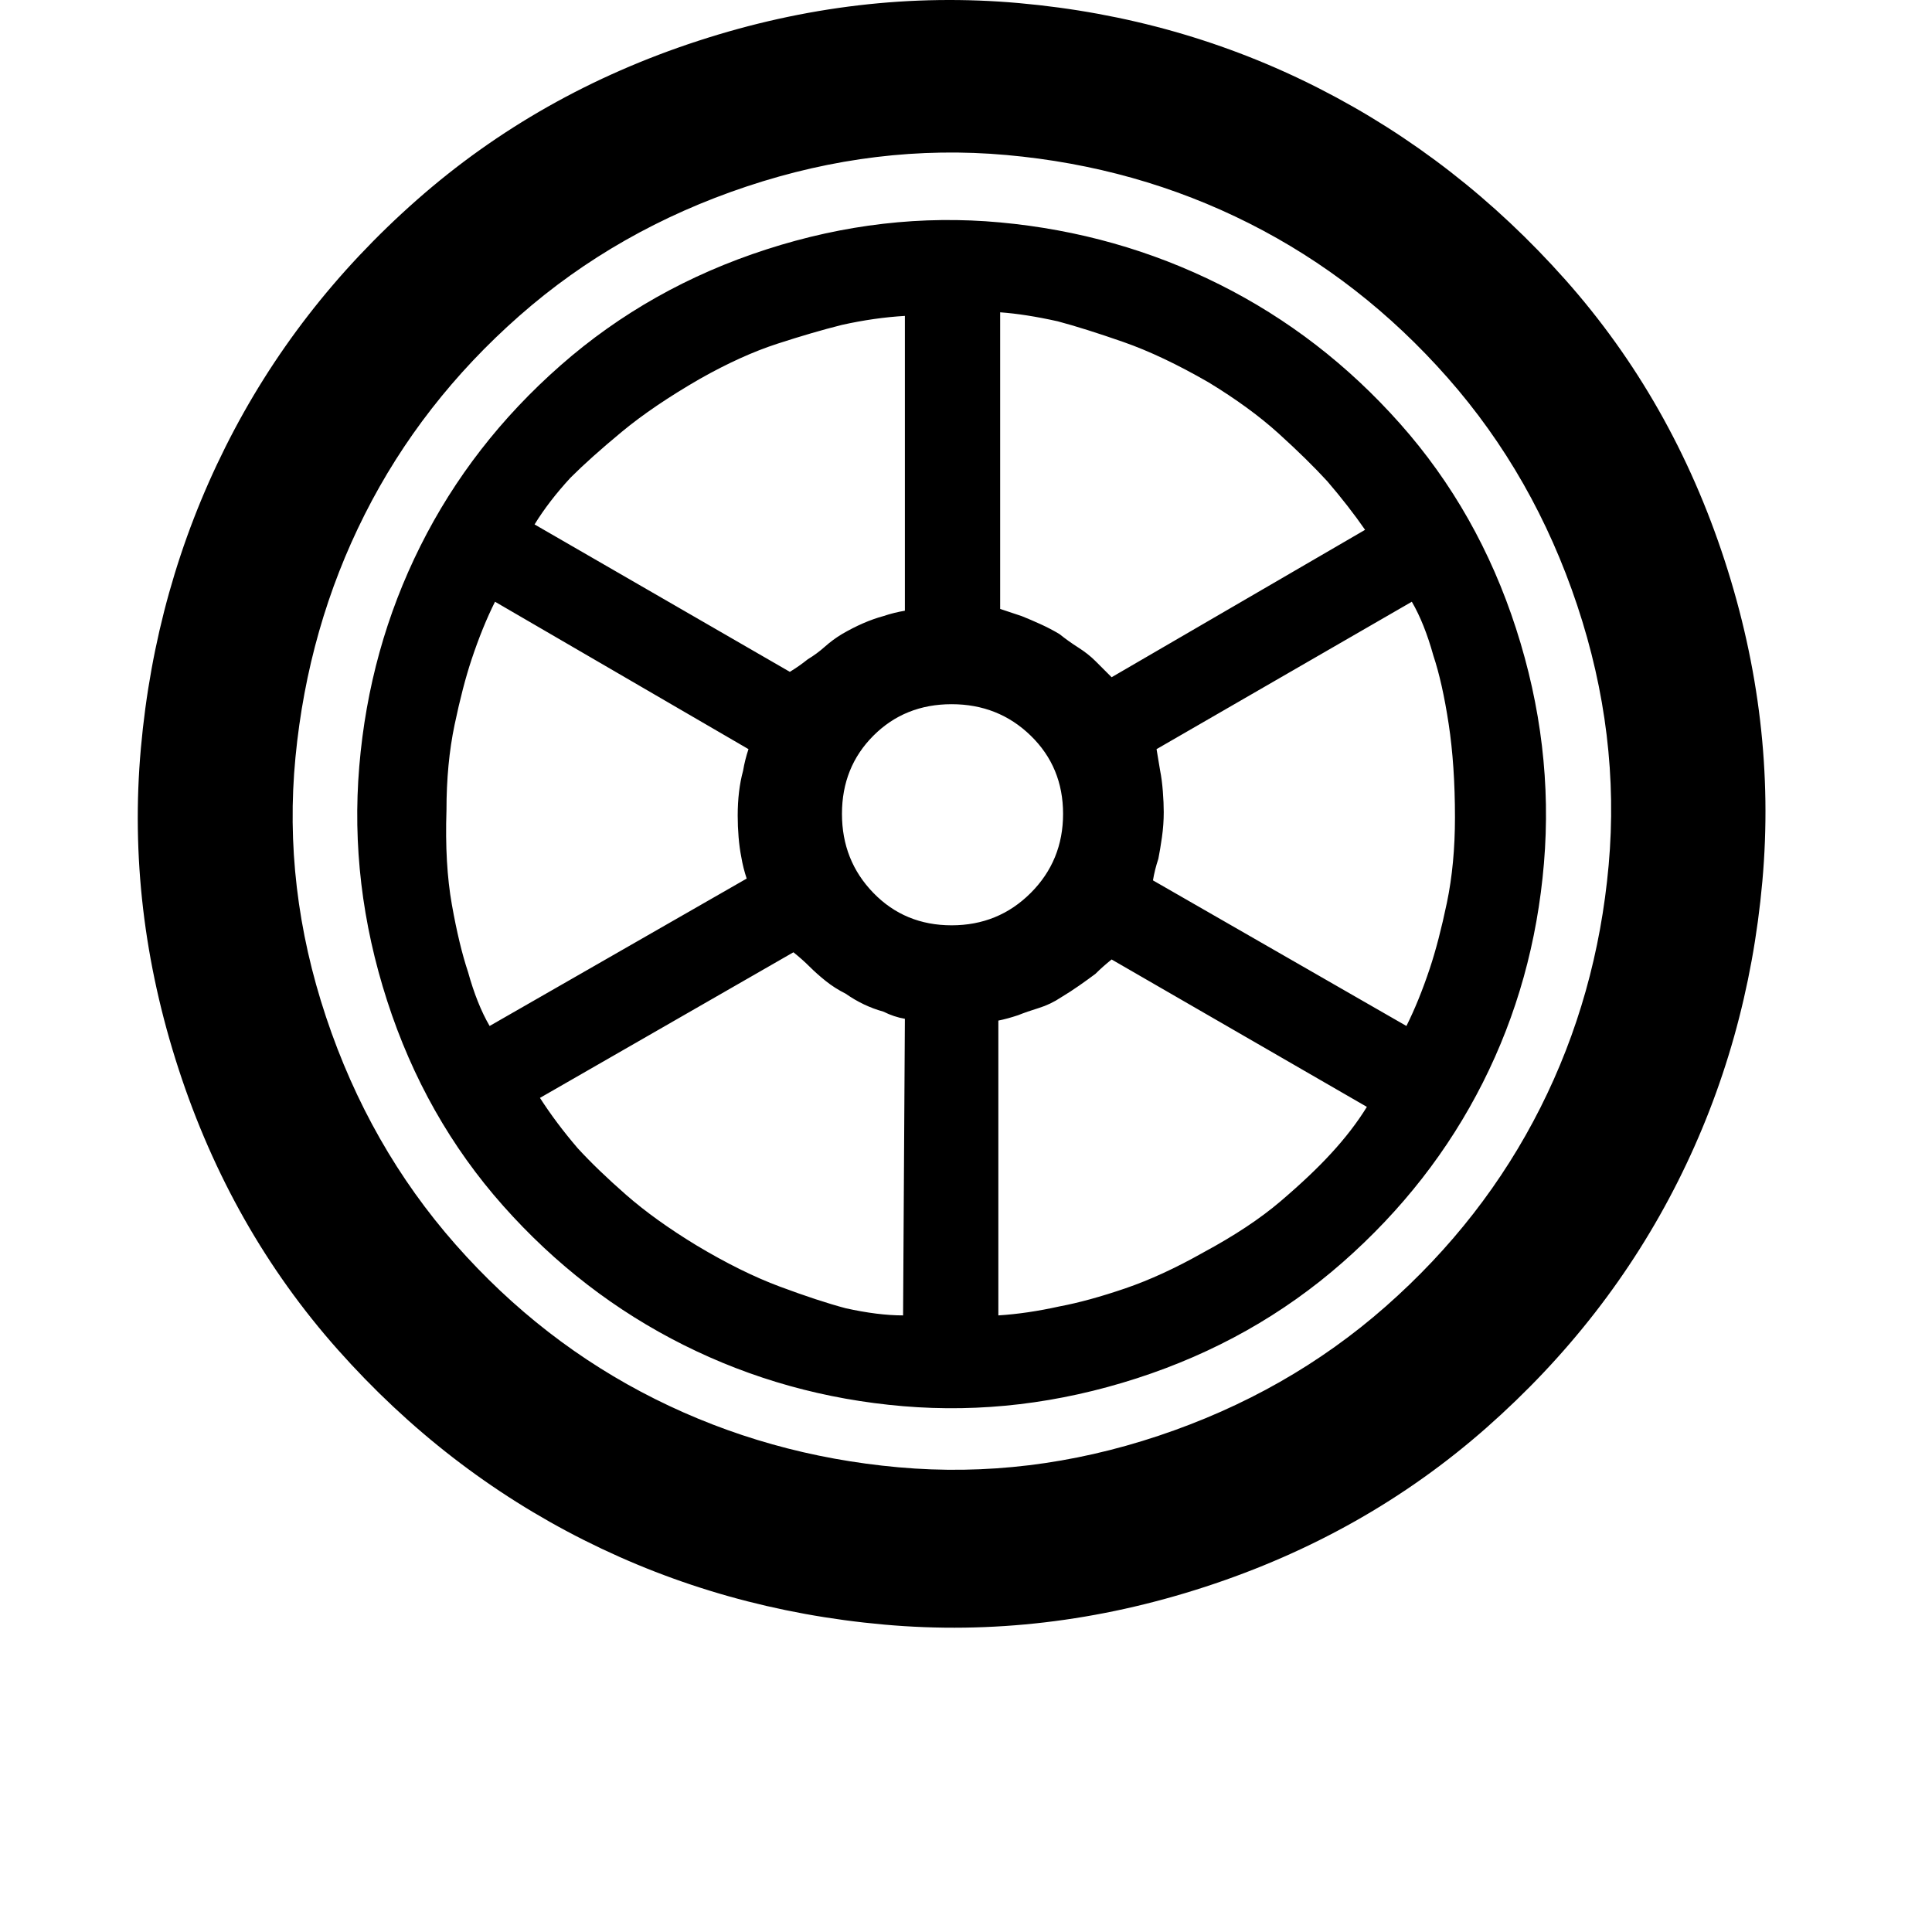
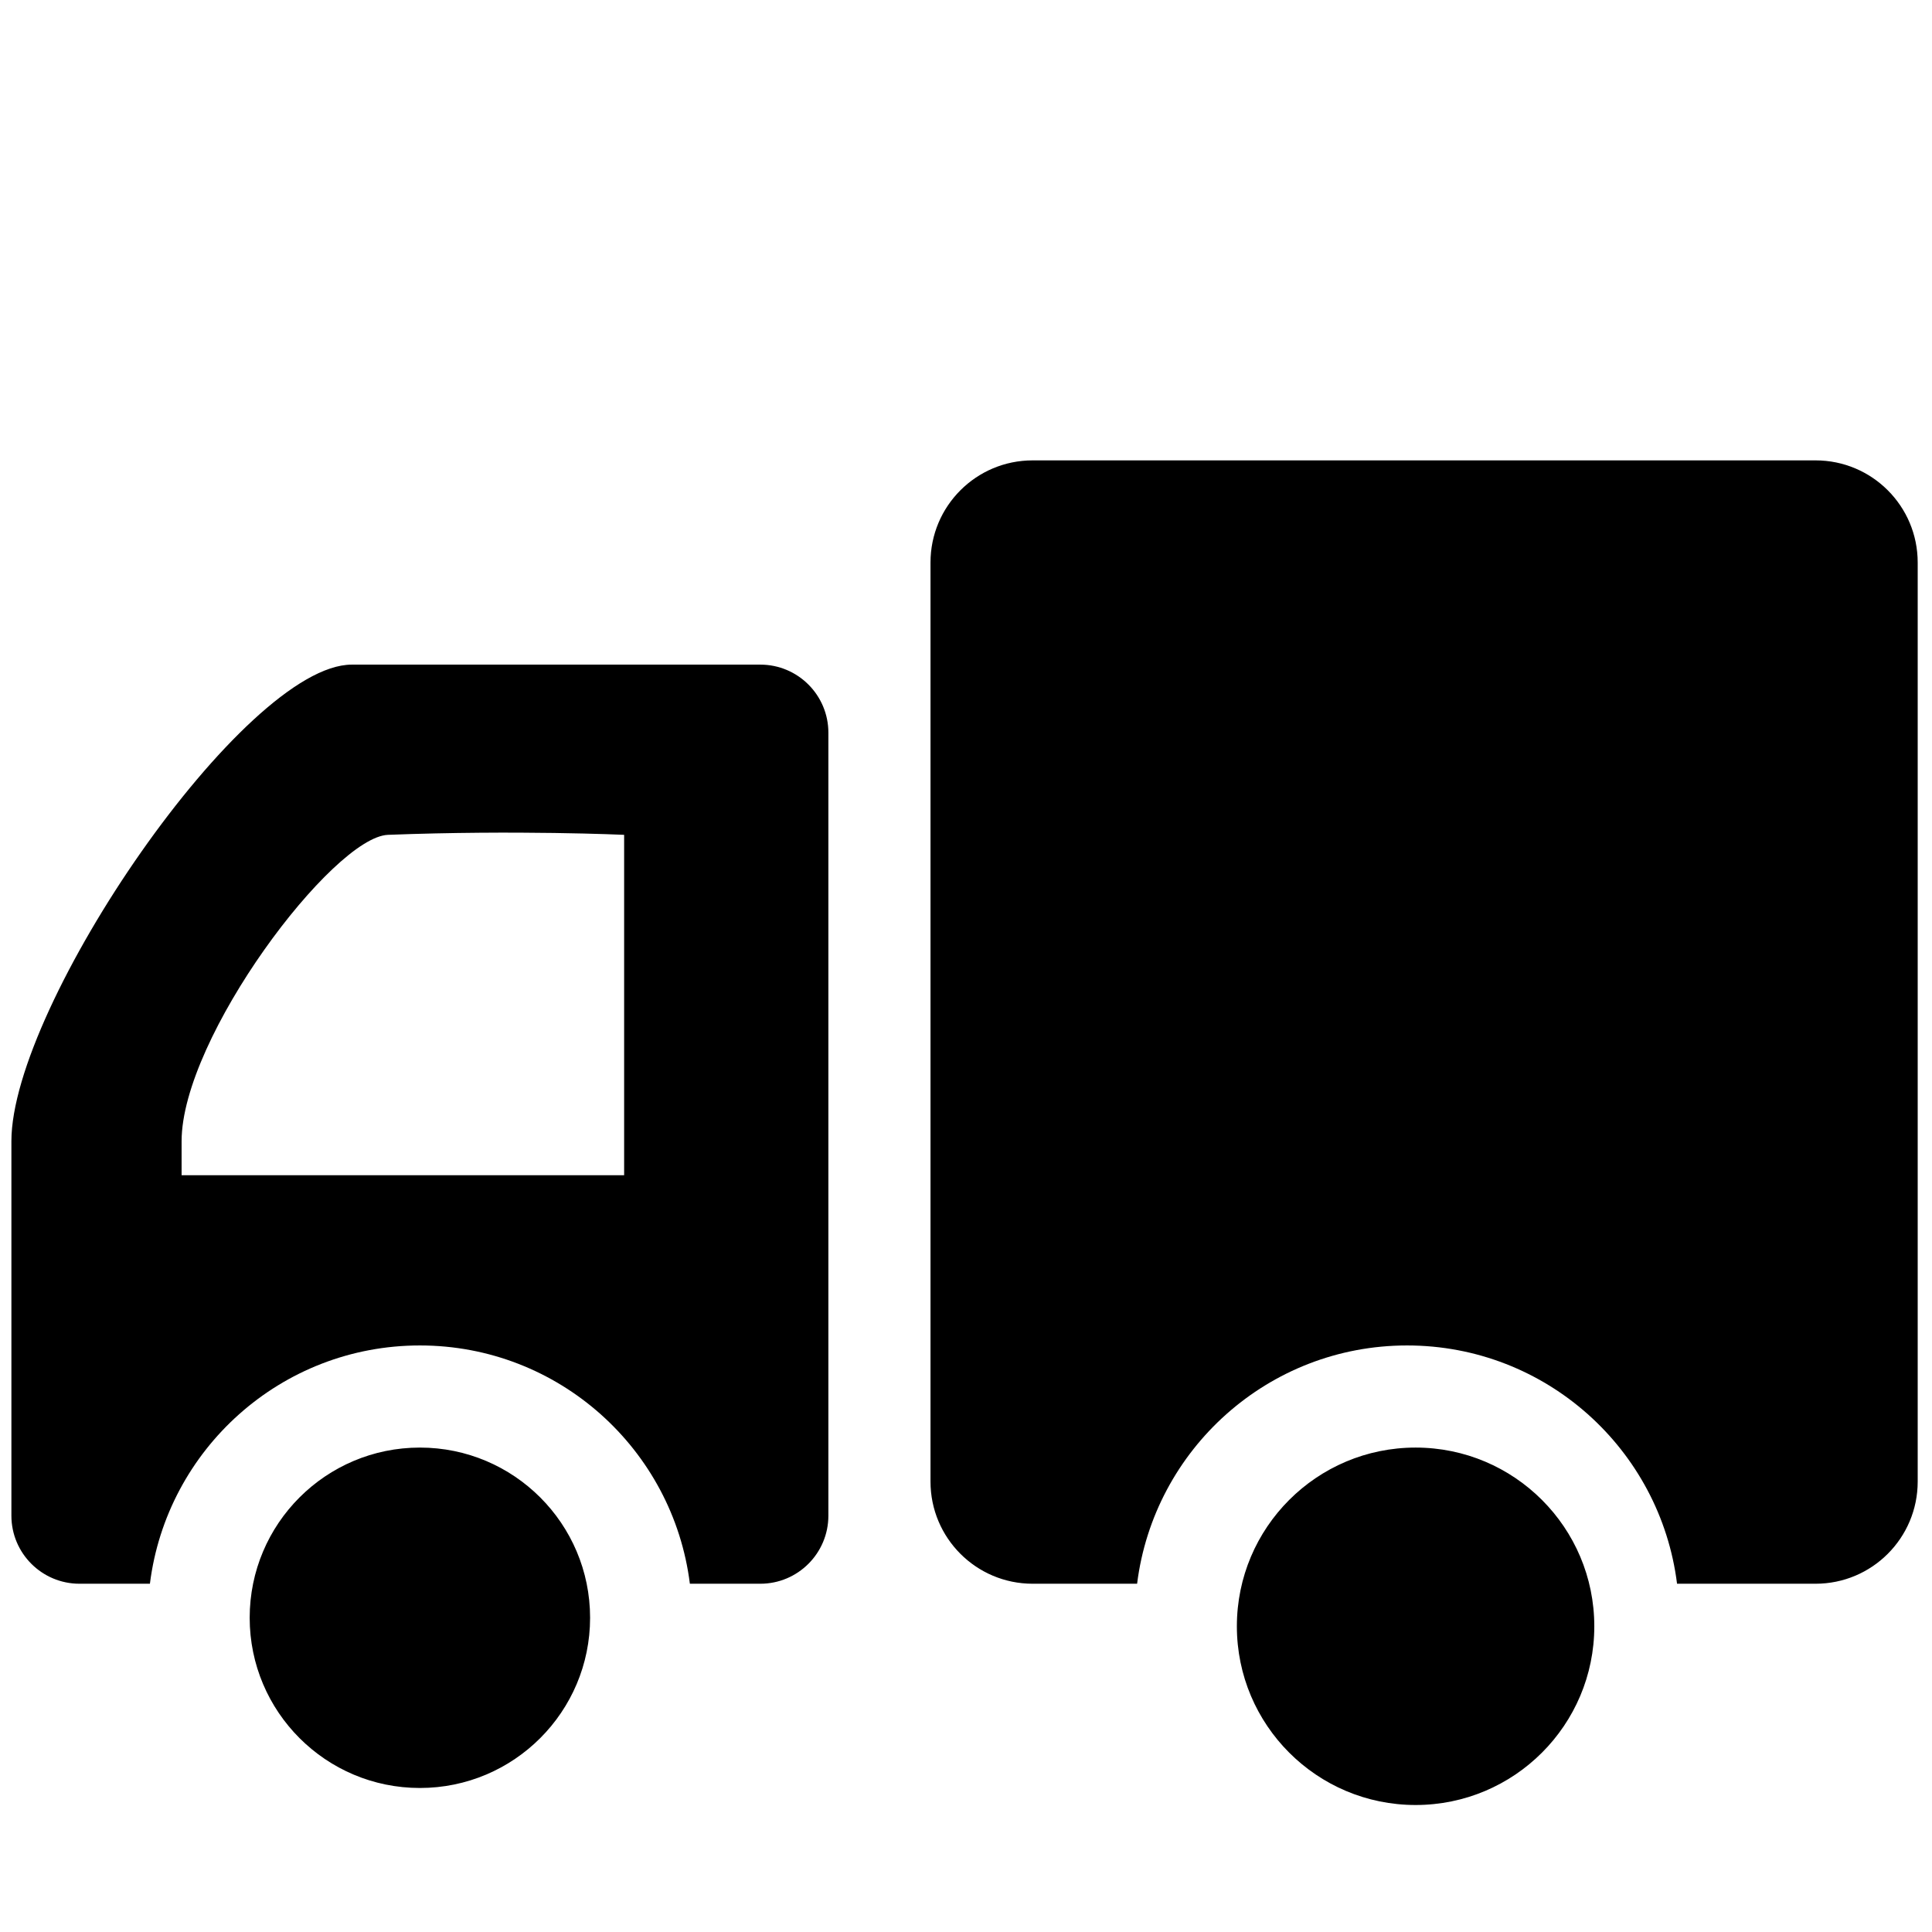
- <svg xmlns="http://www.w3.org/2000/svg" class="icon" viewBox="0 0 1024 1024" width="200" height="200">
+ <svg xmlns="http://www.w3.org/2000/svg" t="1585111360421" class="icon" viewBox="0 0 1024 1024" version="1.1" p-id="1986" width="200" height="200">
  <defs>
-     <style />
+     <style type="text/css" />
  </defs>
-   <path d="M638.722 841.063q-84.799 27.631-170.074 20.009T309.53 816.29 178.997 715.294 94.675 566.657t-20.01-170.074 44.782-159.594T220.92 105.98t149.113-84.322 170.075-20.01 159.117 45.258 130.533 101.473 84.323 148.636 20.008 170.075-44.781 159.117T787.835 756.74t-149.113 84.323zm197.23-520.228q-22.868-68.601-68.602-120.529t-105.284-81.94-128.628-36.207-137.68 16.674-120.528 68.602-81.94 105.284-36.684 128.628 16.198 137.679 68.601 120.529 105.761 81.94 129.104 36.207 137.68-16.674 120.528-68.602 81.94-105.284 36.207-128.627-16.674-137.68zM602.515 730.538q-61.932 20.01-123.864 14.769T362.41 712.912t-95.756-73.842-61.456-108.62-14.768-124.34 32.395-116.717 74.318-95.756T406.24 132.18t123.864-14.292 116.241 32.872 95.757 73.842 61.455 108.619 14.768 124.34-32.395 116.241-74.318 95.28-109.095 61.455zM504.378 373.24q-24.773 0-41.447 16.674t-16.674 41.447 16.674 41.923 41.447 17.15 41.923-17.15 17.15-41.923-17.15-41.447-41.923-16.674zm-221.05-95.28l135.298 78.13q4.764-2.859 9.528-6.67 4.764-2.858 9.051-6.67t9.052-6.669q11.434-6.67 21.914-9.528 5.717-1.906 11.434-2.858v-156.26q-16.198.954-33.348 4.765-15.245 3.811-34.3 10.004t-40.971 18.58q-24.773 14.292-41.447 28.107t-27.154 24.297q-11.434 12.386-19.056 24.772zm-23.82 265.831l136.25-78.13q-1.905-5.716-2.858-11.433-.953-4.764-1.429-10.48t-.476-11.434q0-13.34 2.858-23.82.953-5.717 2.858-11.434l-134.344-78.13q-6.67 13.34-12.386 30.49-4.764 14.292-9.052 34.777t-4.288 45.258q-.952 28.584 2.859 50.022t8.575 35.73q4.764 17.15 11.434 28.584zm219.144 153.4l.953-157.211q-5.717-.953-11.434-3.811-10.48-2.859-20.008-9.528-5.717-2.859-10.481-6.67t-8.575-7.622-8.576-7.623l-134.344 77.177q8.575 13.339 20.009 26.678 10.48 11.434 25.725 24.773t37.16 26.678q23.82 14.292 44.304 21.915t34.778 11.433q17.15 3.811 30.49 3.811zm245.822-110.524l-135.297-78.13q-4.764 3.812-8.576 7.623-3.81 2.858-8.575 6.193t-9.528 6.193q-5.717 3.811-11.91 5.717t-10.957 3.811q-5.717 1.906-10.48 2.859V697.19q15.244-.952 32.394-4.764 15.245-2.858 34.778-9.528t41.446-19.056q24.773-13.339 40.97-27.154t26.679-25.25q11.434-12.386 19.056-24.772zm23.82-267.736l-135.297 78.13 1.905 11.433q.953 4.764 1.43 10.957t.476 10.957q0 6.67-.953 13.34t-1.906 11.433q-1.905 5.717-2.858 11.433l134.344 77.177q6.67-13.34 12.387-30.49 4.764-14.292 9.051-34.777t4.288-45.258q0-27.63-3.335-49.545t-8.099-36.206q-4.764-17.15-11.433-28.584zm-218.19-153.4v157.21l11.433 3.812q4.764 1.906 10.004 4.288t10.004 5.24q4.764 3.811 10.005 7.146t9.051 7.146l8.576 8.575 134.344-78.13q-8.575-12.386-20.009-25.725-10.48-11.433-25.725-25.249t-37.16-27.155q-24.772-14.292-45.257-21.438t-34.777-10.957q-17.15-3.81-30.49-4.764z" />
+   <path d="M962.289 839.413h-73.422c-8.889-71.183-69.5-126.297-143.088-126.297s-134.199 55.114-143.089 126.297h-55.376c-29.892 0-54.129-24.243-54.129-54.126v-487.149c0-29.9 24.236-54.127 54.129-54.127h414.976c29.891 0 54.128 24.227 54.128 54.127v487.149c0 29.883-24.236 54.126-54.128 54.126zM402.974 839.413h-37.327c-8.898-71.183-69.509-126.297-143.098-126.297-73.591 0-134.194 55.114-143.092 126.297h-37.332c-19.926 0-36.084-16.157-36.084-36.086 0 0 0-87.973 0-198.467 0-72.099 123.421-252.594 180.423-252.594 110.501 0 216.51 0 216.51 0 19.929 0 36.084 16.157 36.084 36.084v414.976c0.001 19.931-16.157 36.087-36.083 36.087zM330.804 442.479c0 0-56.876-2.625-125.135 0-29.125 1.11-109.418 107.374-109.418 162.382 0 14.079 0 17.392 0 18.043h234.553v-180.425zM222.548 767.244c49.82 0 90.212 40.384 90.212 90.212 0 49.81-40.393 90.211-90.212 90.211-49.824 0-90.212-40.403-90.212-90.211 0-49.828 40.389-90.212 90.212-90.212zM750.29 767.244c52.311 0 94.723 42.411 94.723 94.724s-42.412 94.721-94.723 94.721c-52.313 0-94.723-42.411-94.723-94.721 0-52.314 42.412-94.724 94.723-94.724z" p-id="1987" />
</svg>
